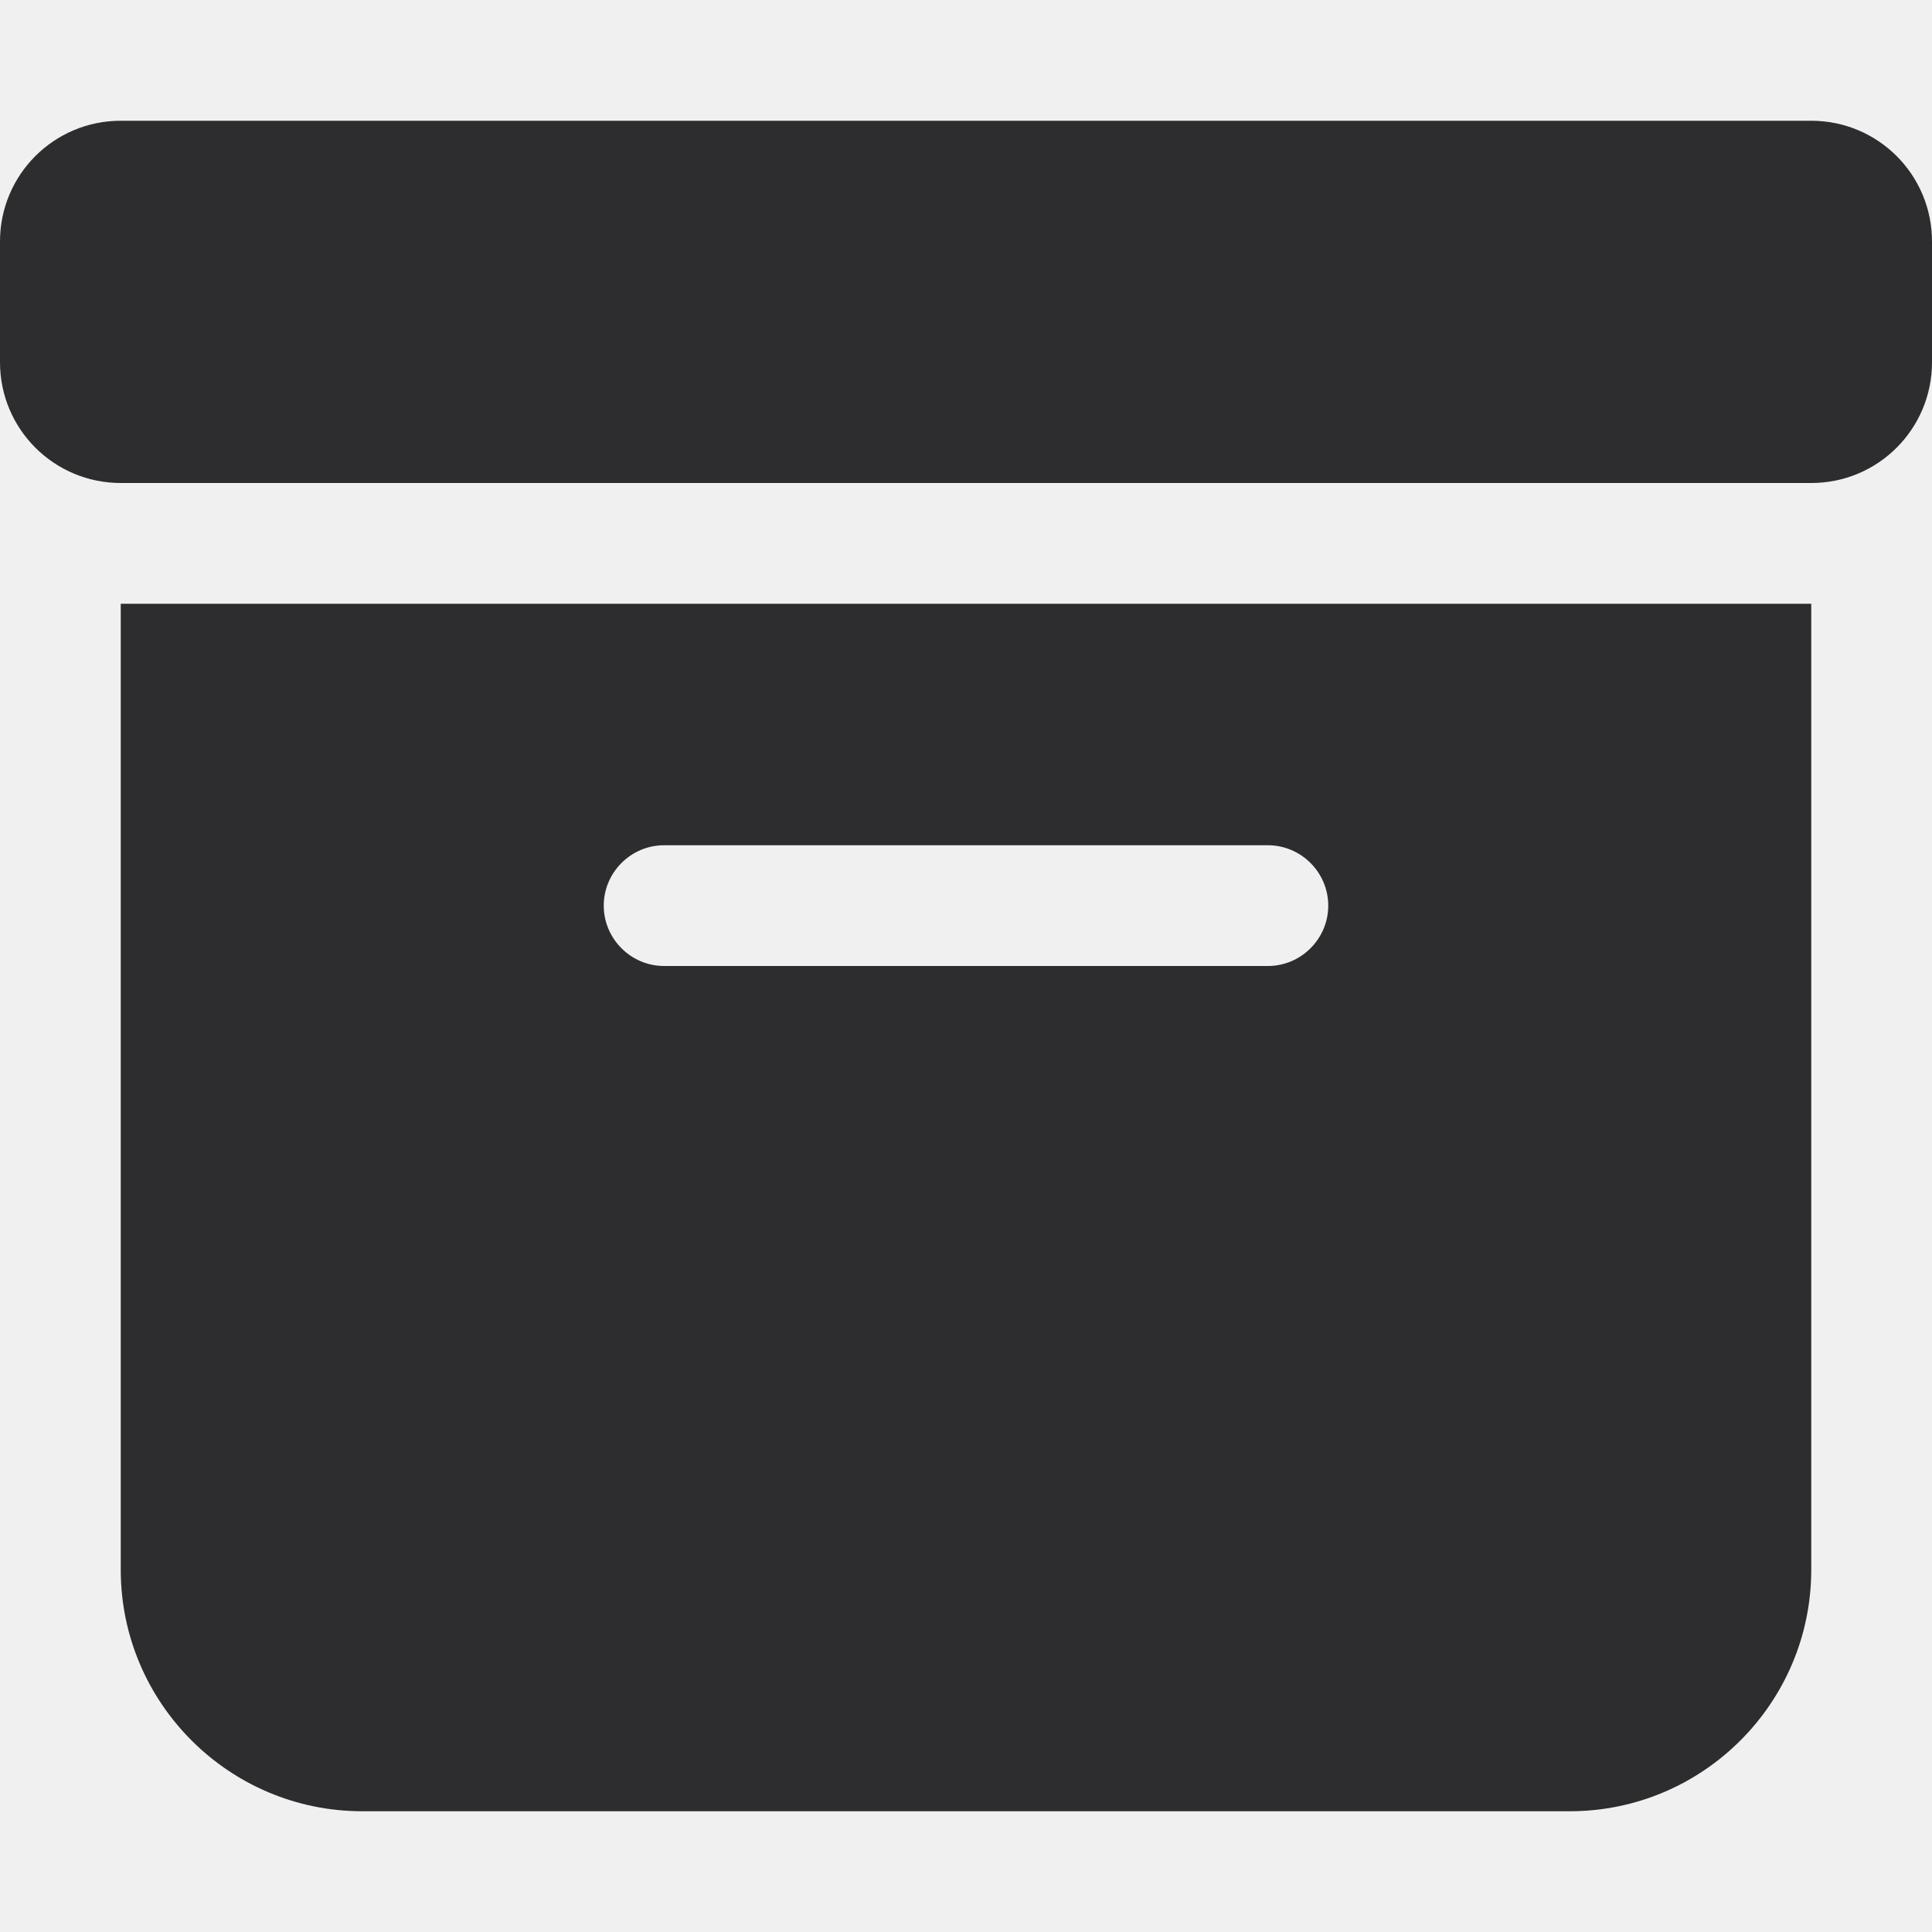
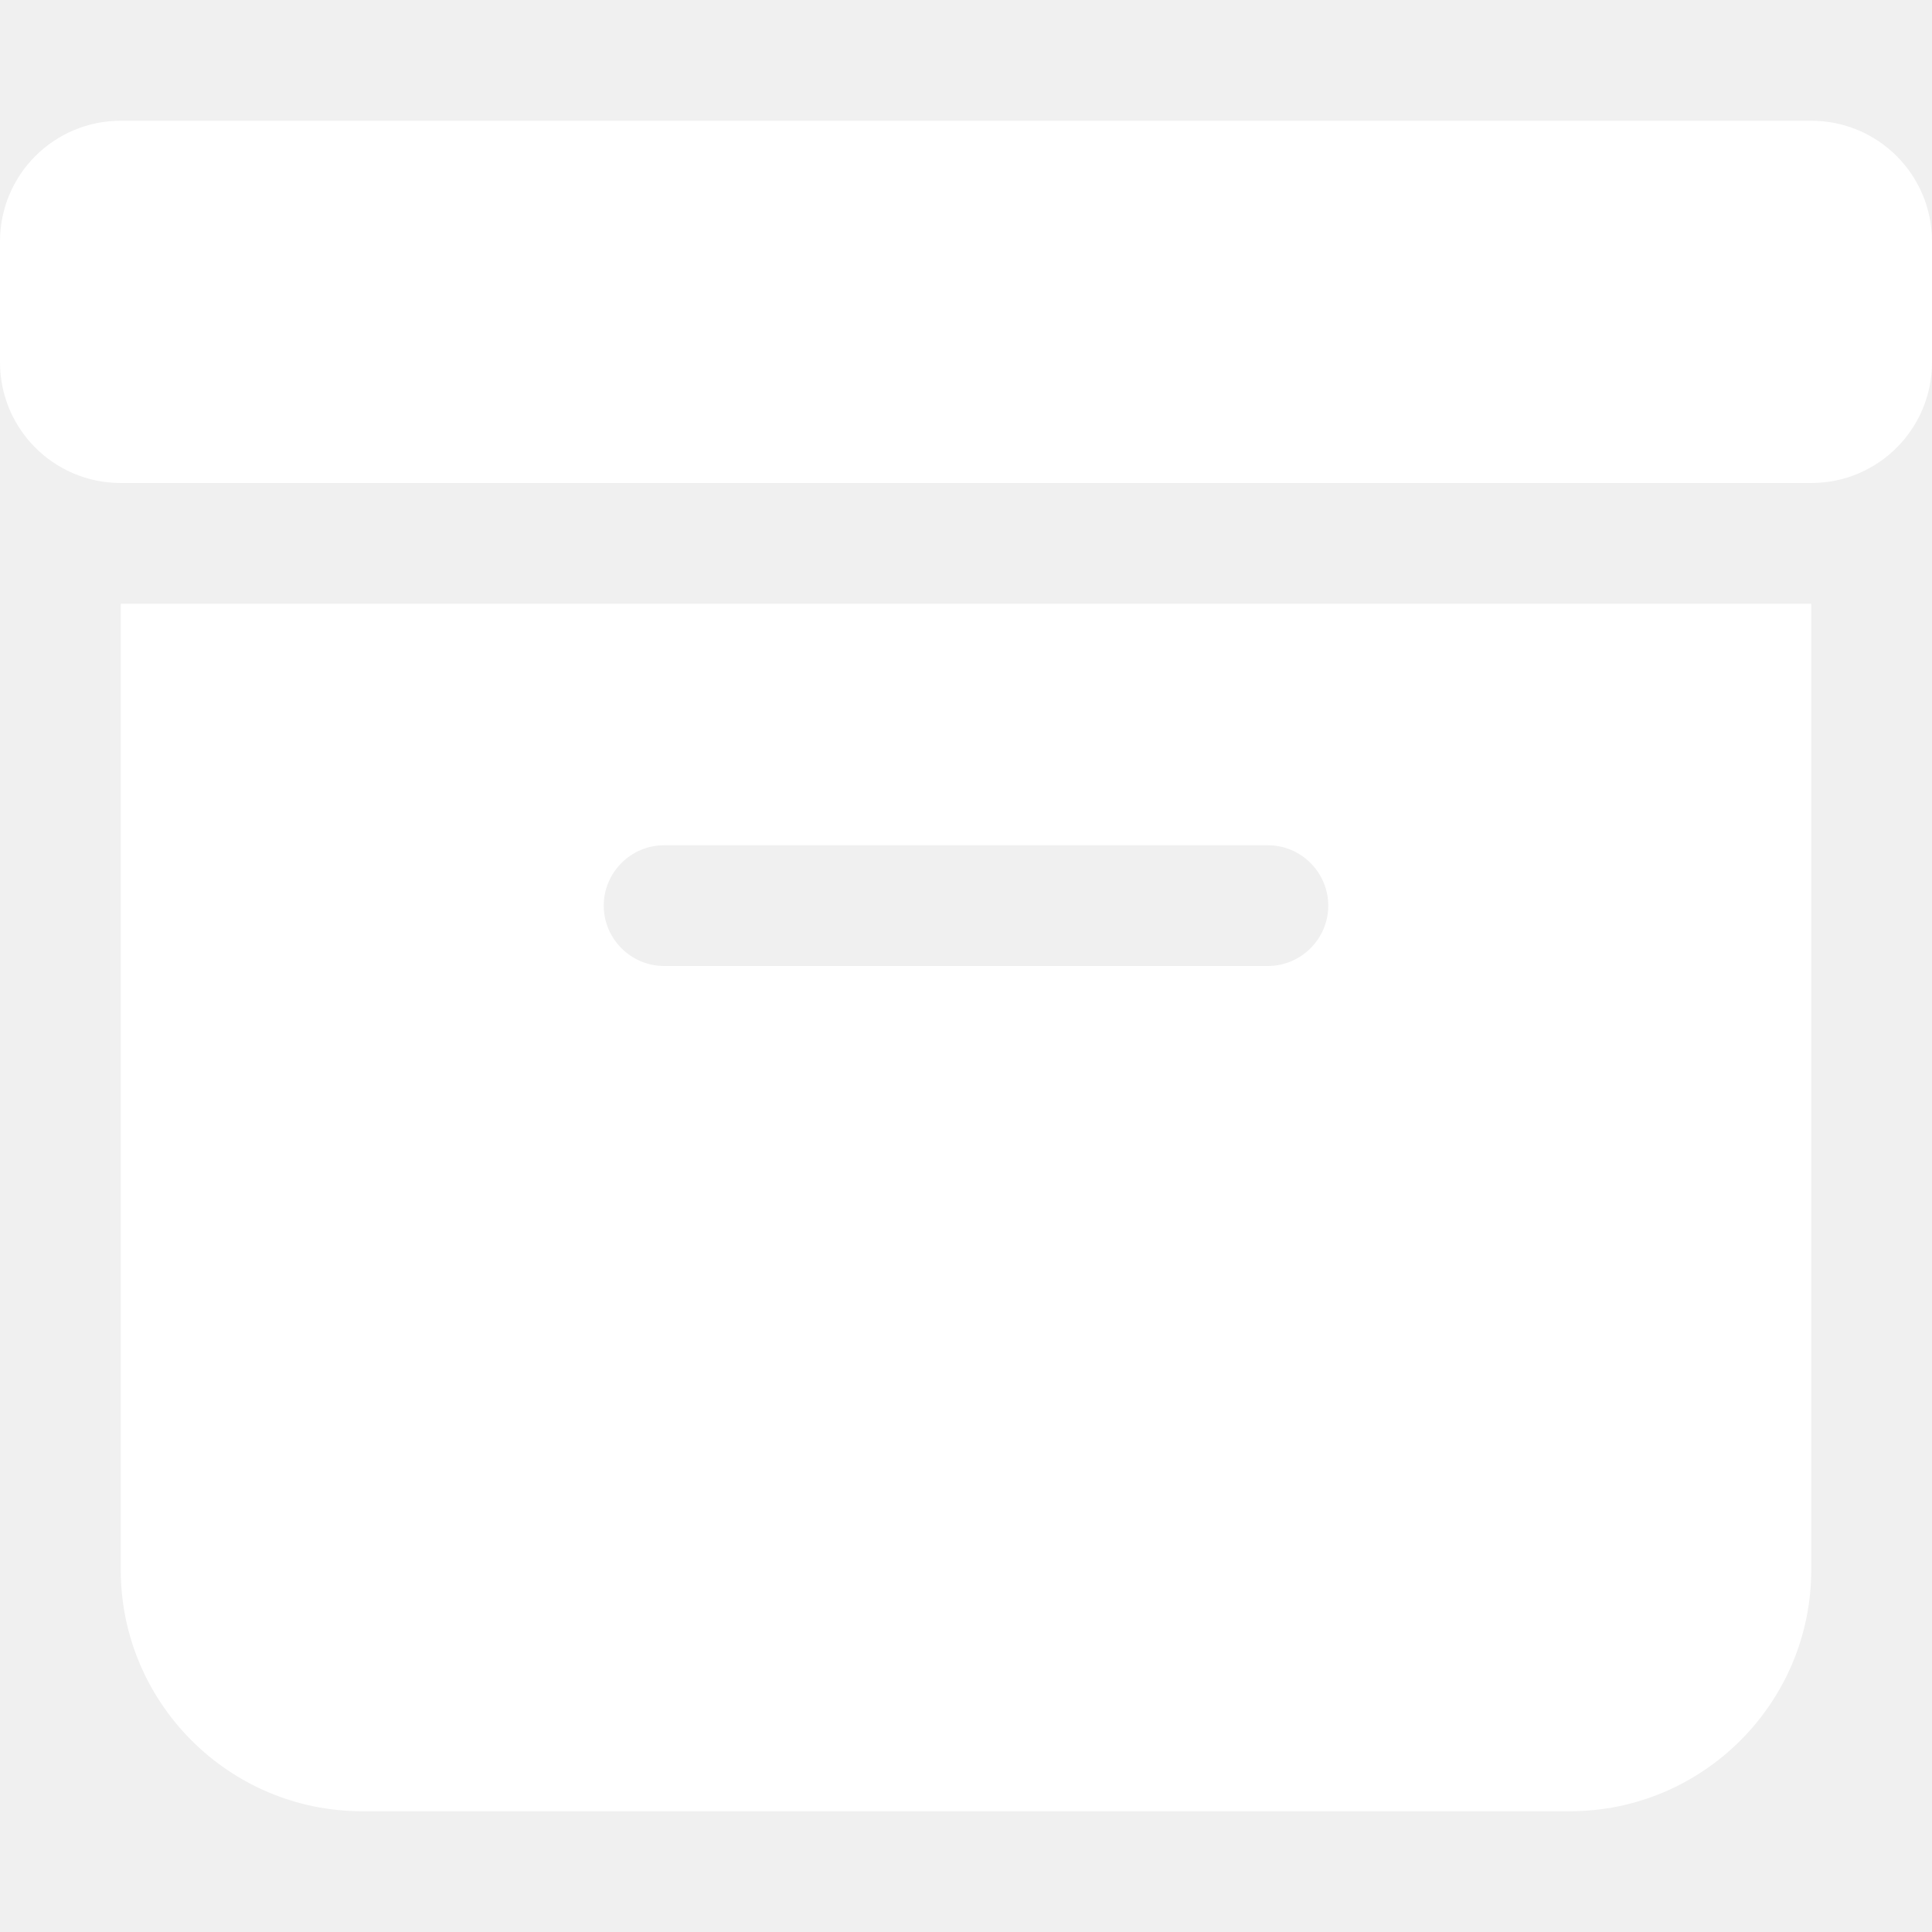
- <svg xmlns="http://www.w3.org/2000/svg" width="32" height="32" viewBox="0 0 32 32" fill="none">
-   <path d="M2 2H30C31.106 2 32 2.894 32 4V6C32 7.106 31.106 8 30 8H2C0.894 8 0 7.106 0 6V4C0 2.894 0.894 2 2 2ZM2 10H30V26C30 28.206 28.206 30 26 30H6C3.794 30 2 28.206 2 26V10ZM10 15C10 15.55 10.45 16 11 16H21C21.55 16 22 15.55 22 15C22 14.45 21.55 14 21 14H11C10.45 14 10 14.45 10 15Z" fill="#2D2D2F" />
+ <svg xmlns="http://www.w3.org/2000/svg" width="32" height="32" viewBox="0 0 32 32" fill="#ffffff">
+   <path d="M2 2H30C31.106 2 32 2.894 32 4V6C32 7.106 31.106 8 30 8H2C0.894 8 0 7.106 0 6V4C0 2.894 0.894 2 2 2ZM2 10H30V26C30 28.206 28.206 30 26 30H6C3.794 30 2 28.206 2 26V10ZM10 15C10 15.55 10.45 16 11 16H21C21.55 16 22 15.55 22 15C22 14.45 21.55 14 21 14H11C10.45 14 10 14.45 10 15Z" />
</svg>
